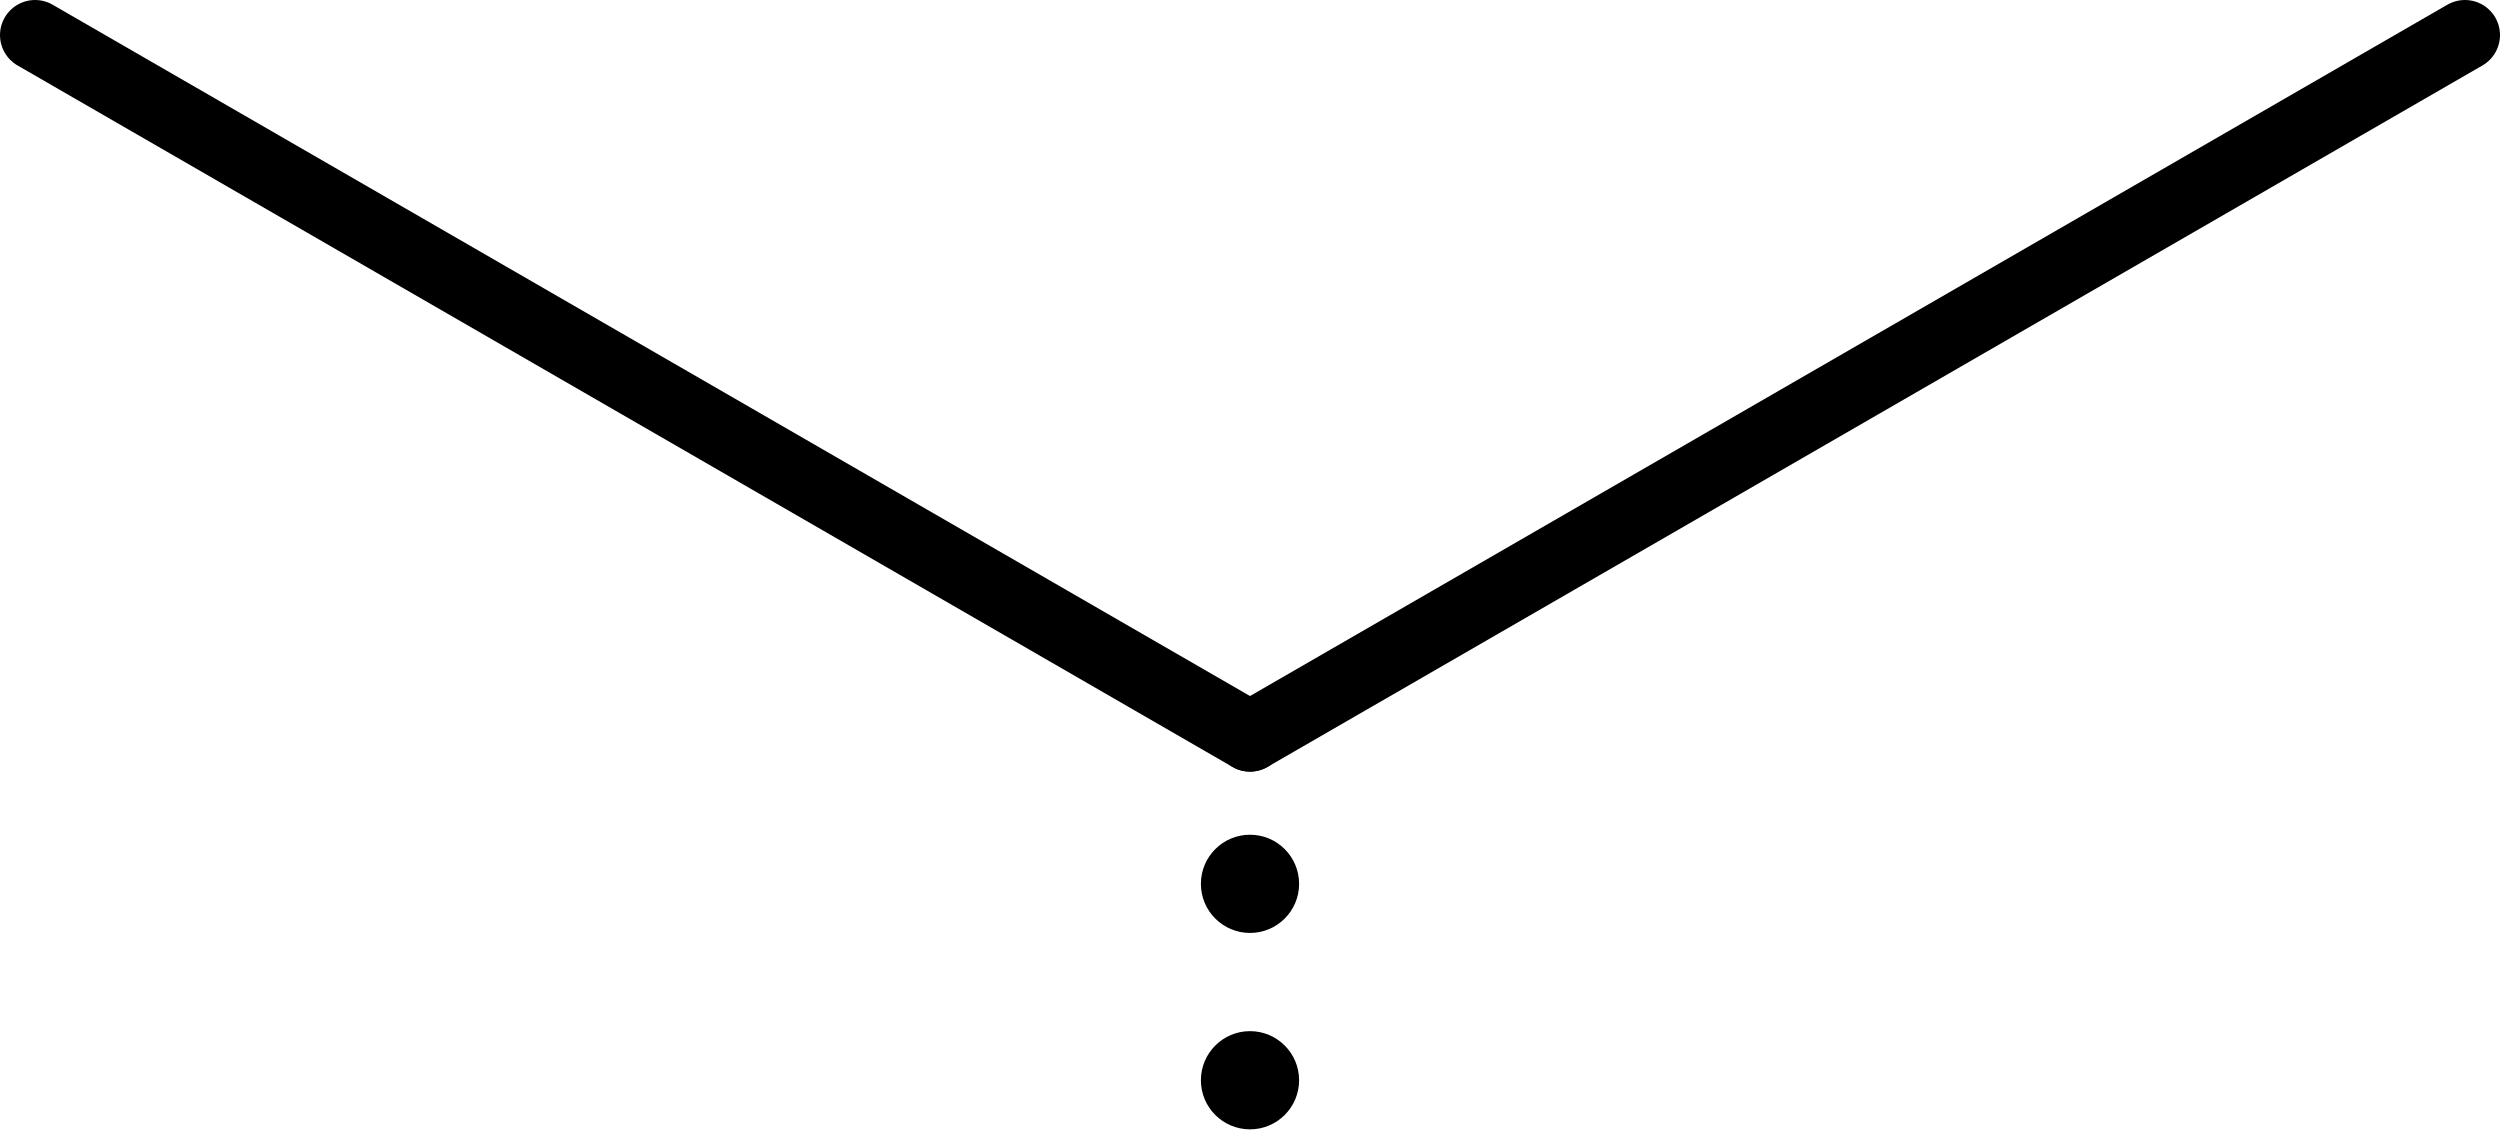
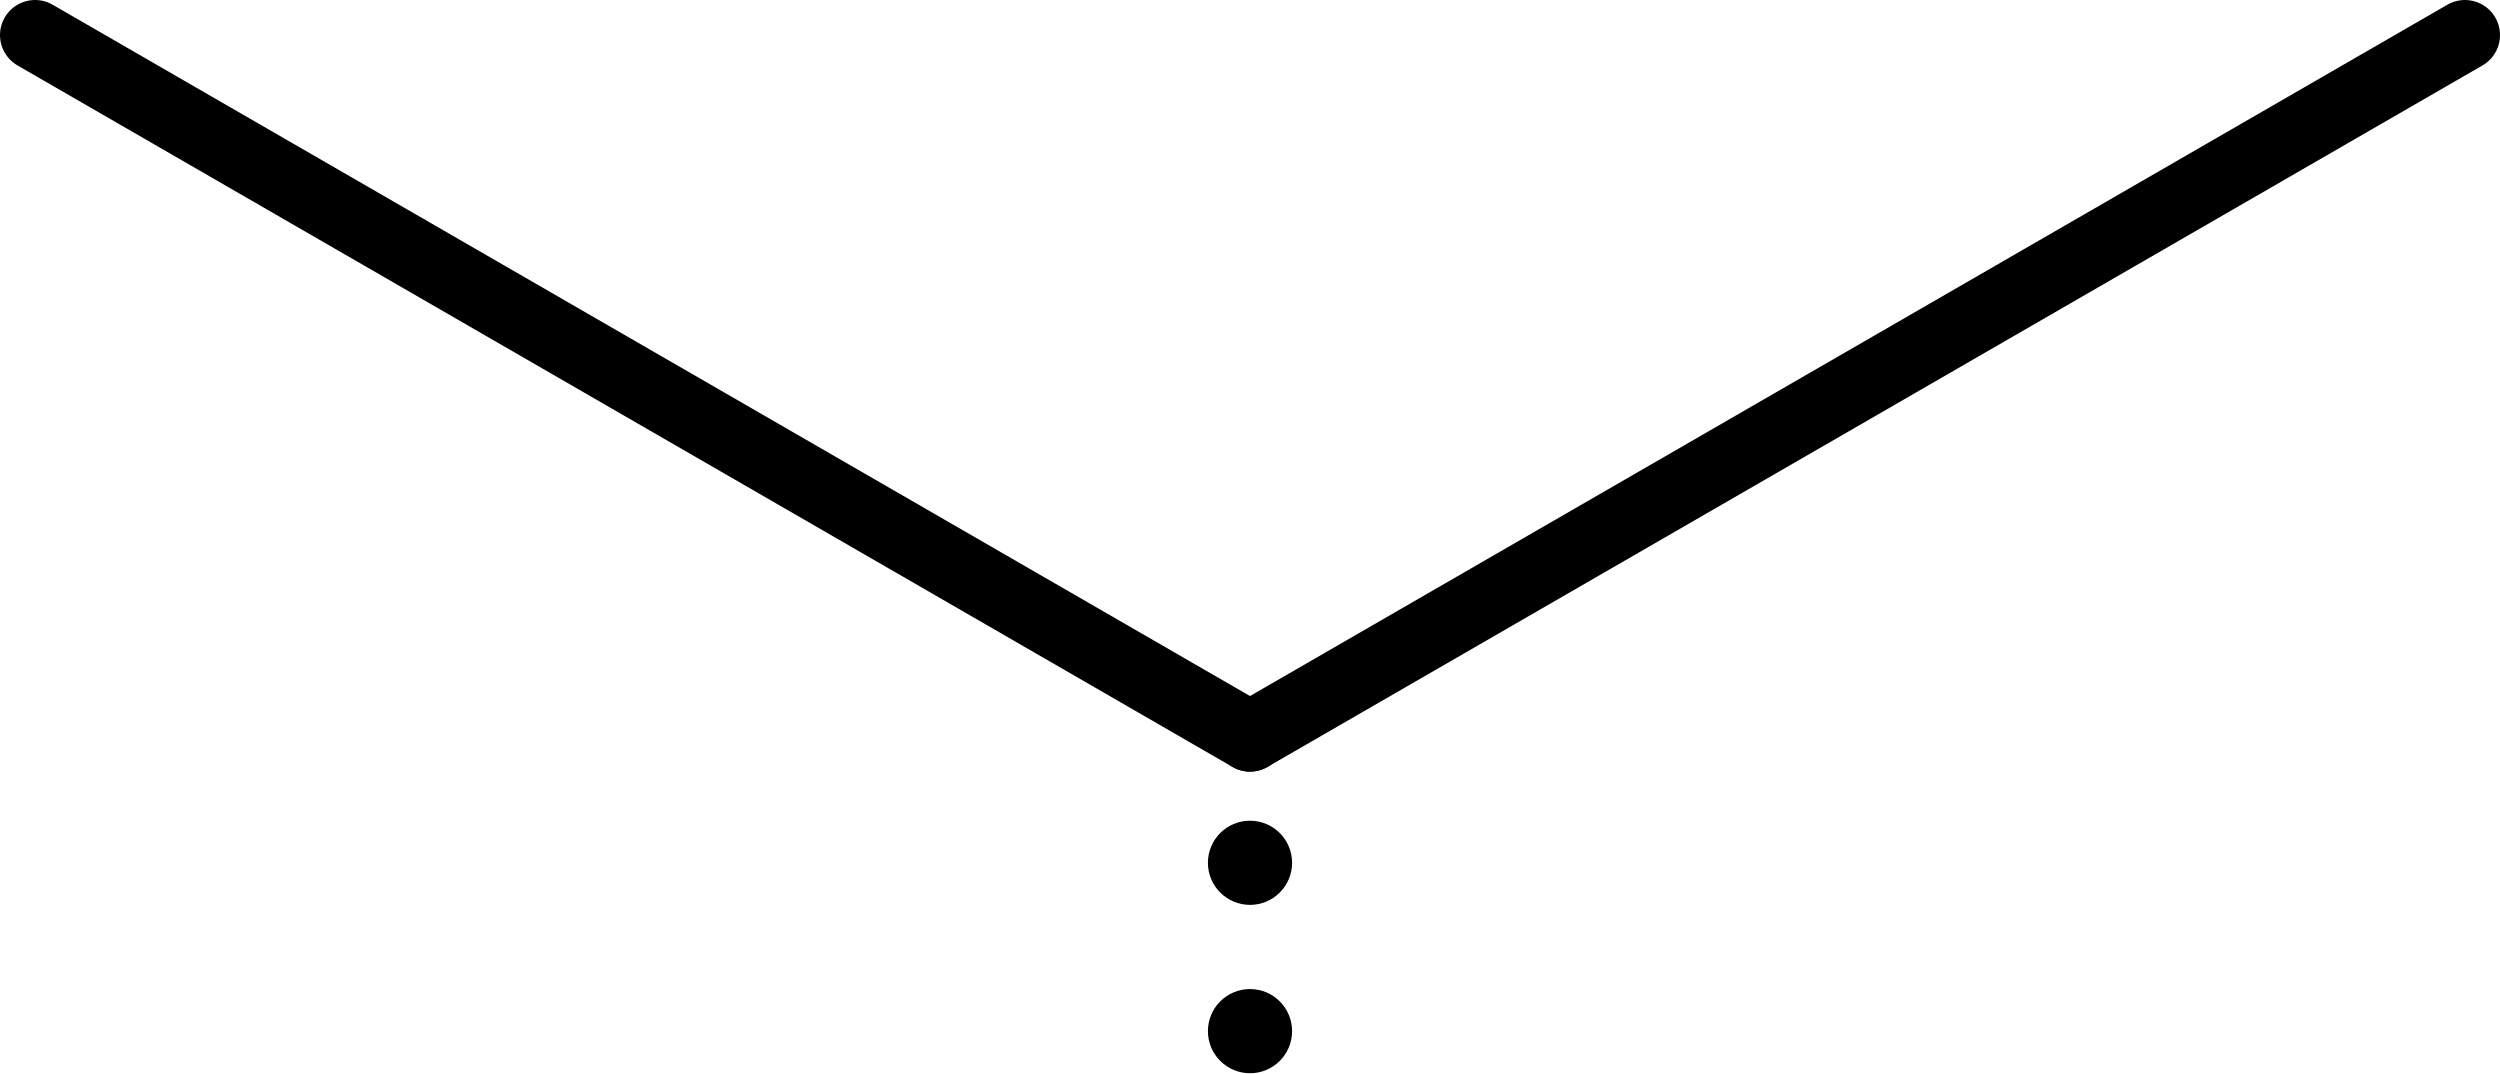
- <svg xmlns="http://www.w3.org/2000/svg" width="71.28pt" height="32.2pt" viewBox="0 0 71.28 32.2">
+ <svg xmlns="http://www.w3.org/2000/svg" width="71.28pt" height="30.6pt" viewBox="0 0 71.28 30.6">
  <g transform="translate(35.64 1)" fill="none" stroke-linecap="round" stroke-linejoin="round">
    <path d="M-34.64 0L0 20" stroke="#000000" stroke-width="2" />
    <path d="M0 20L34.64 0" stroke="#000000" stroke-width="2" />
-     <circle cx="0" cy="24.2" r="1.4" fill="#000000" stroke="none" />
-     <circle cx="0" cy="29.8" r="1.4" fill="#000000" stroke="none" />
+     <circle cx="0" cy="23.6" r="1.2" fill="#000000" stroke="none" />
+     <circle cx="0" cy="28.4" r="1.2" fill="#000000" stroke="none" />
  </g>
</svg>
